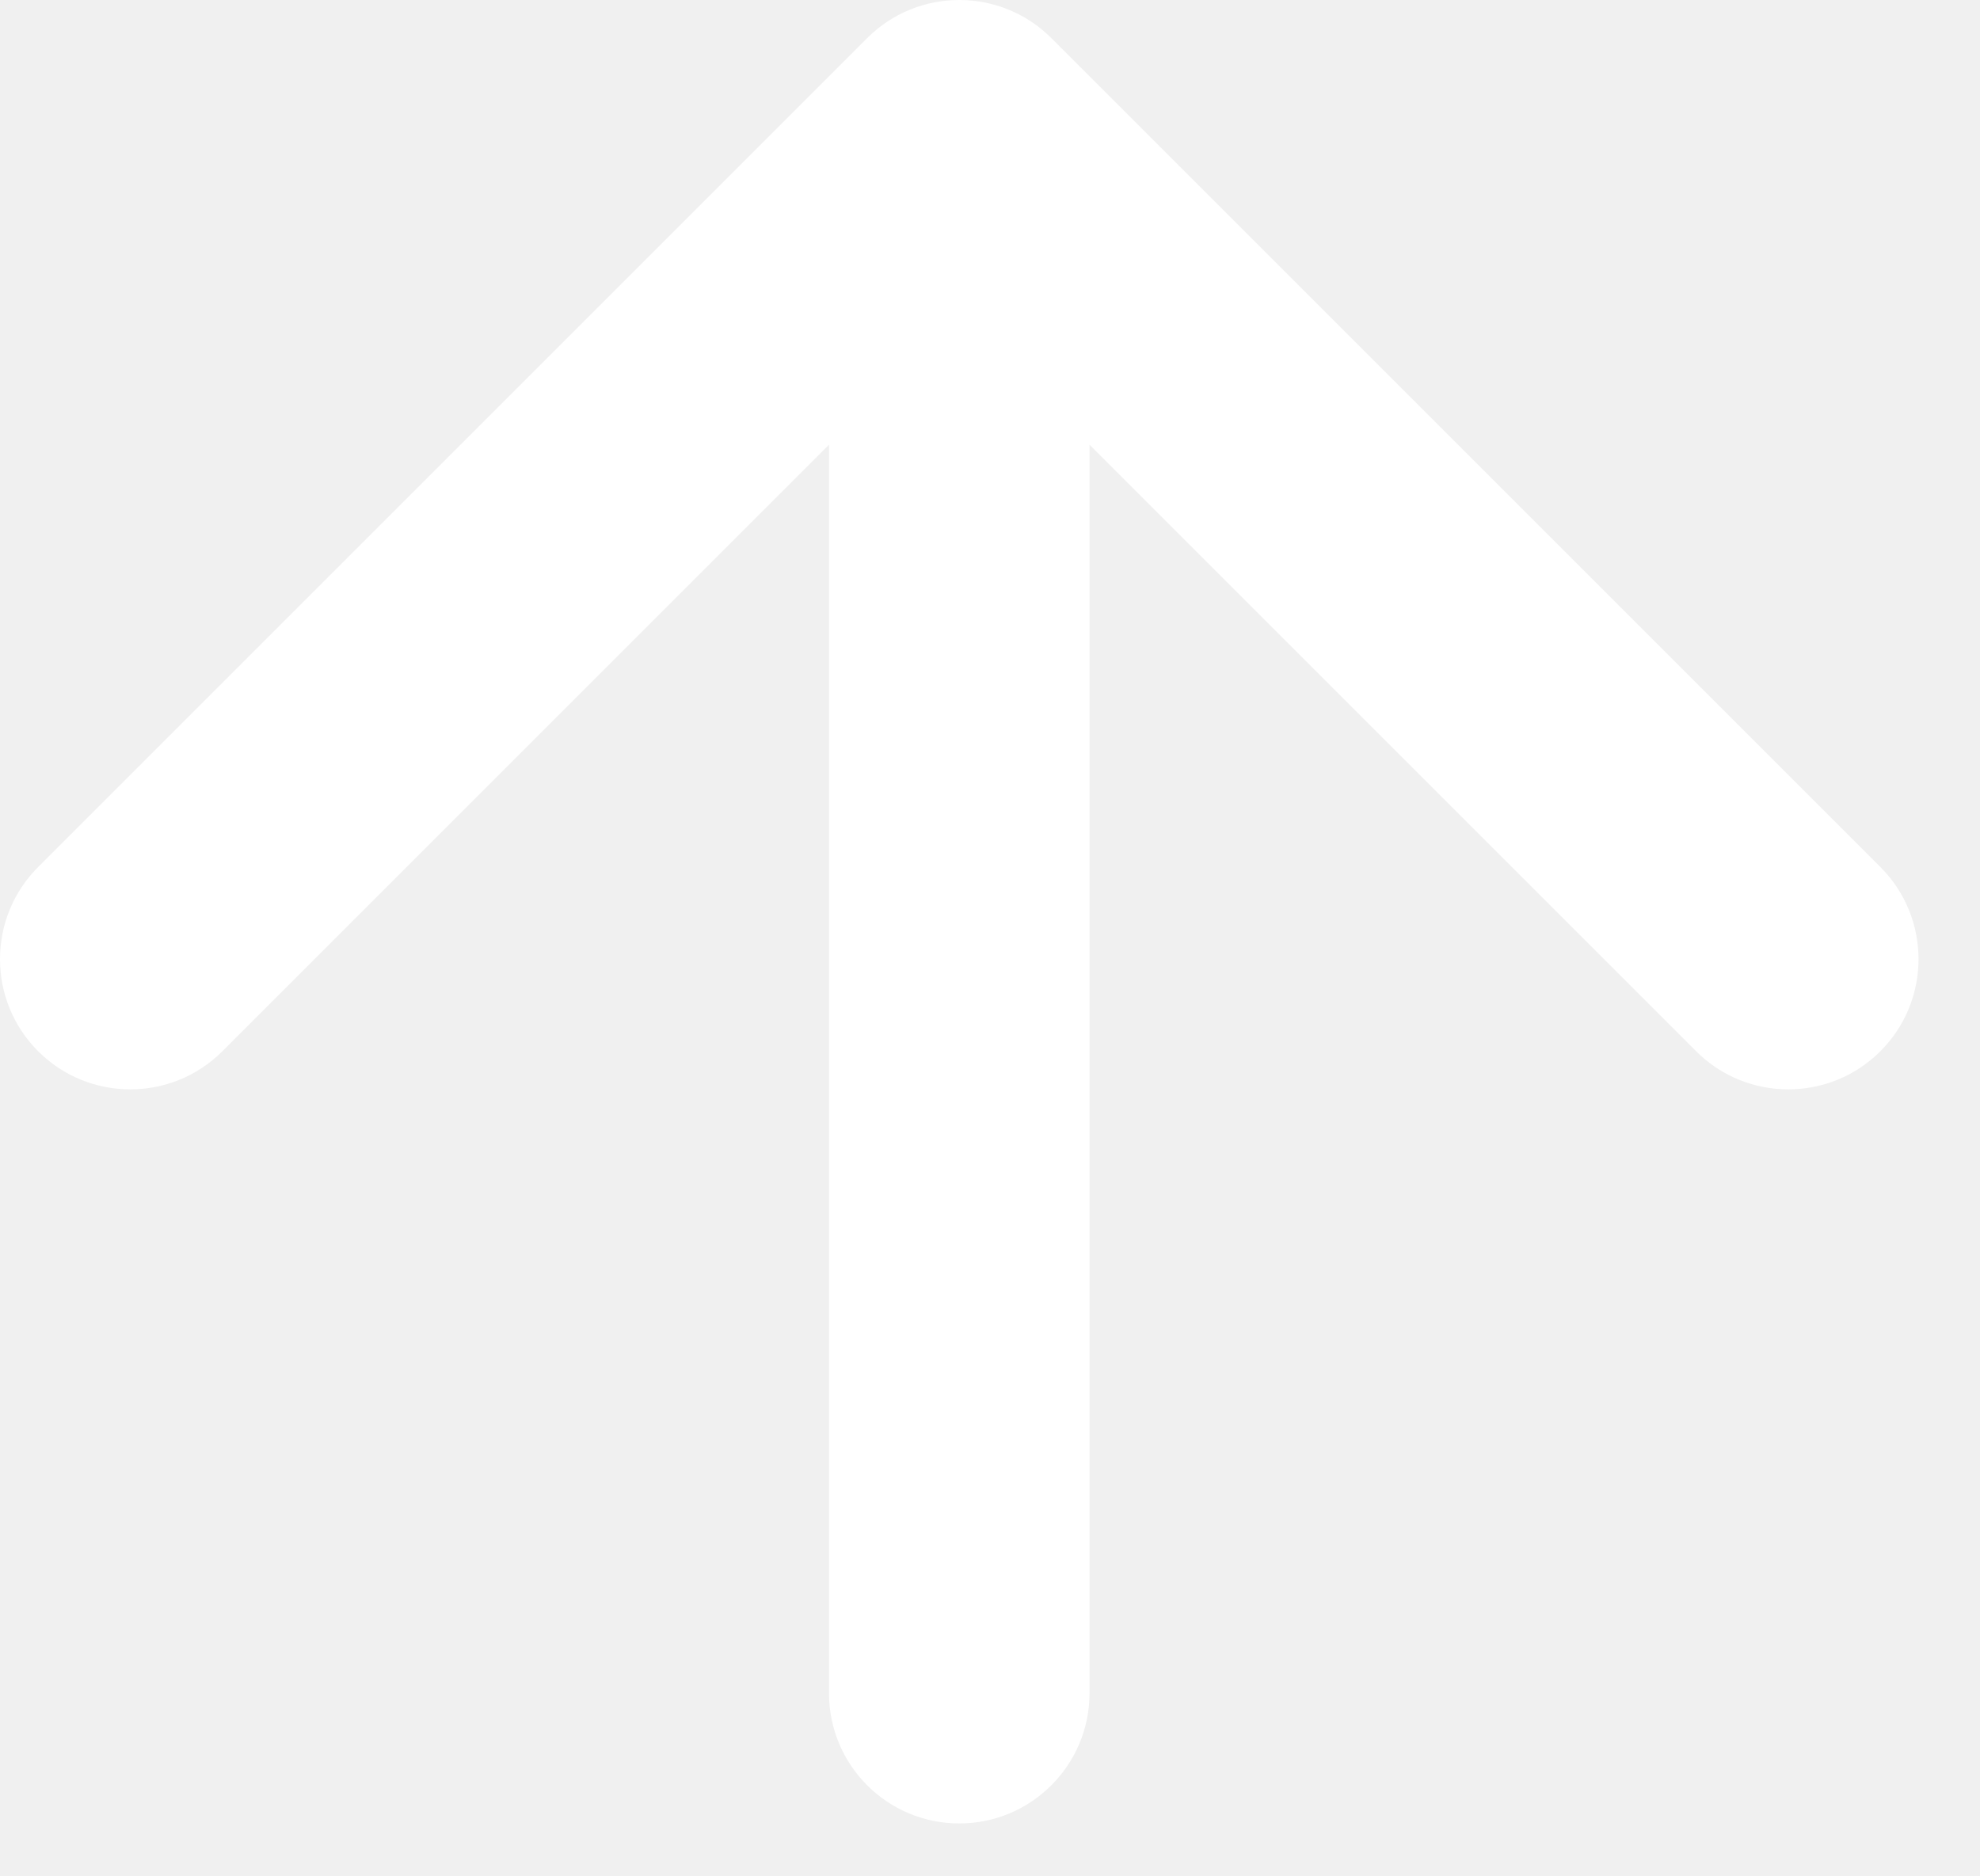
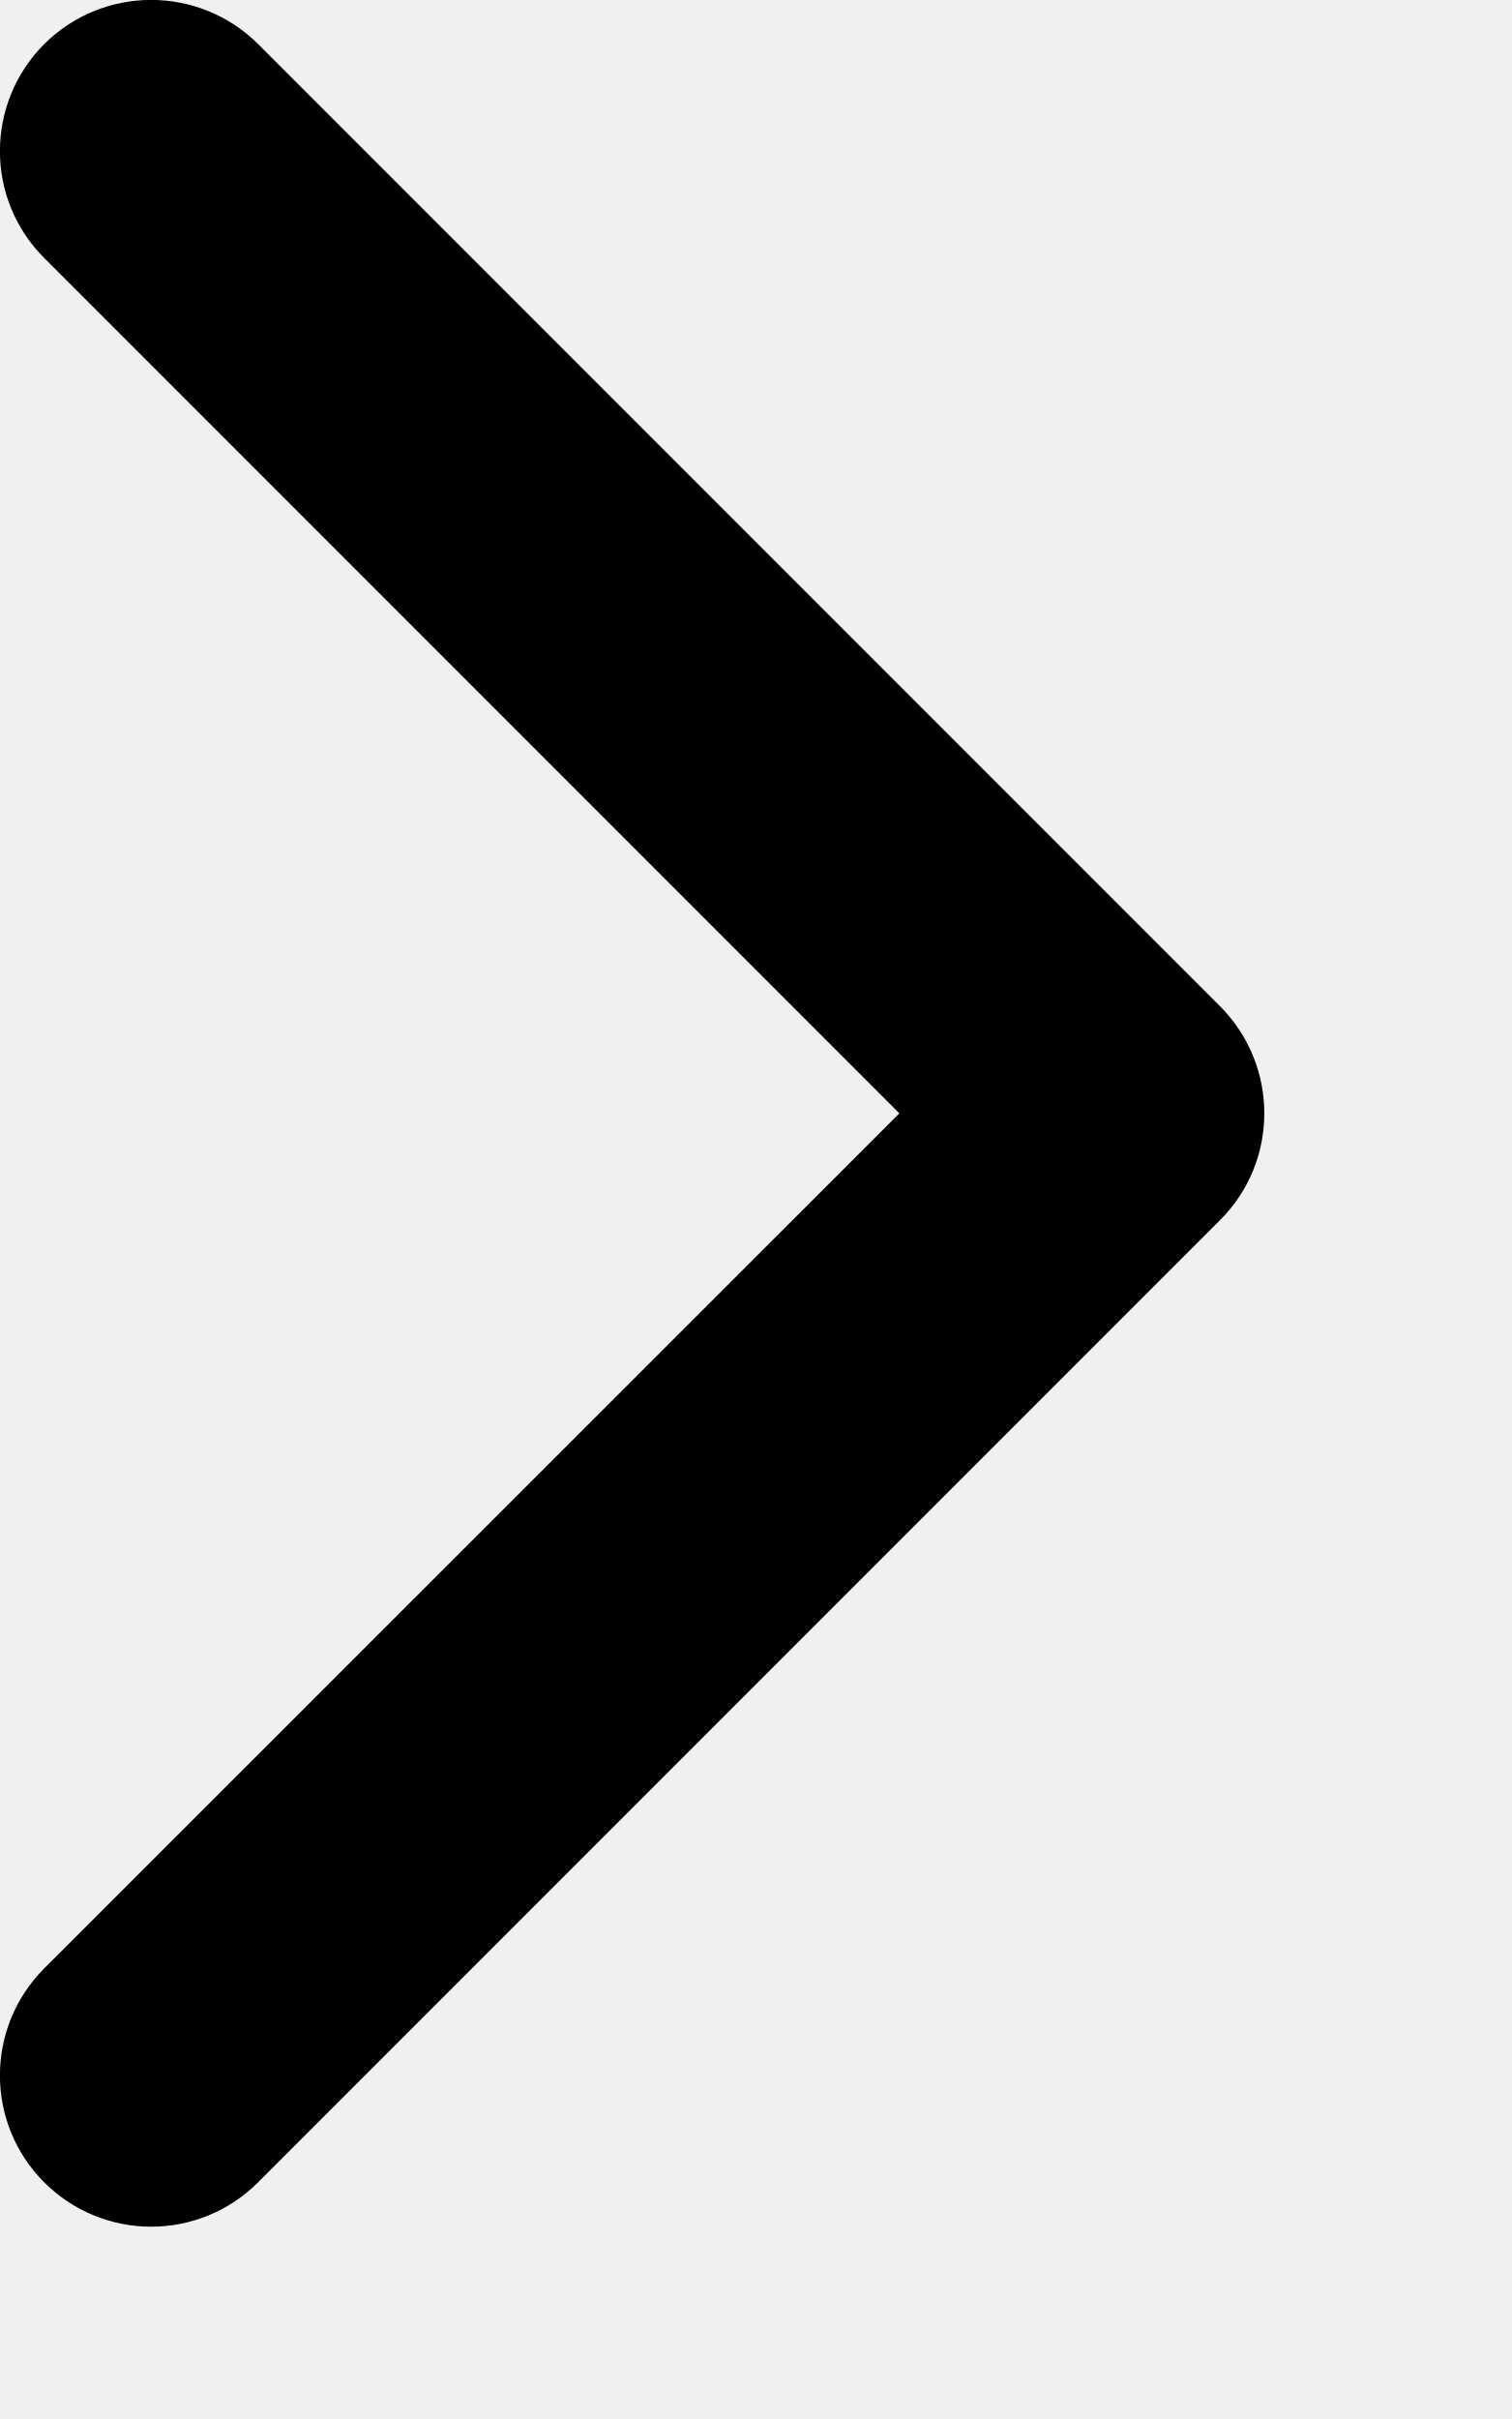
- <svg xmlns="http://www.w3.org/2000/svg" width="19" height="18" viewBox="0 0 19 18" fill="none">
-   <path d="M7.955 16.25C7.955 16.94 8.515 17.5 9.205 17.5C9.895 17.5 10.455 16.94 10.455 16.25H9.205H7.955ZM10.089 0.366C9.601 -0.122 8.809 -0.122 8.321 0.366L0.366 8.321C-0.122 8.809 -0.122 9.601 0.366 10.089C0.854 10.577 1.646 10.577 2.134 10.089L9.205 3.018L16.276 10.089C16.764 10.577 17.556 10.577 18.044 10.089C18.532 9.601 18.532 8.809 18.044 8.321L10.089 0.366ZM9.205 16.25H10.455V1.25H9.205H7.955L7.955 16.25H9.205Z" fill="white" />
+ <svg xmlns="http://www.w3.org/2000/svg" width="5" height="8" viewBox="0 0 5 8" fill="none">
+   <path d="M4.036 4.035C4.231 3.84 4.231 3.524 4.036 3.328L0.854 0.146C0.658 -0.049 0.342 -0.049 0.146 0.146C-0.049 0.342 -0.049 0.658 0.146 0.853L2.975 3.682L0.146 6.51C-0.049 6.706 -0.049 7.022 0.146 7.217C0.342 7.413 0.658 7.413 0.854 7.217L4.036 4.035ZM3.682 3.682V4.182H3.682V3.682V3.182H3.682V3.682Z" fill="black" />
</svg>
